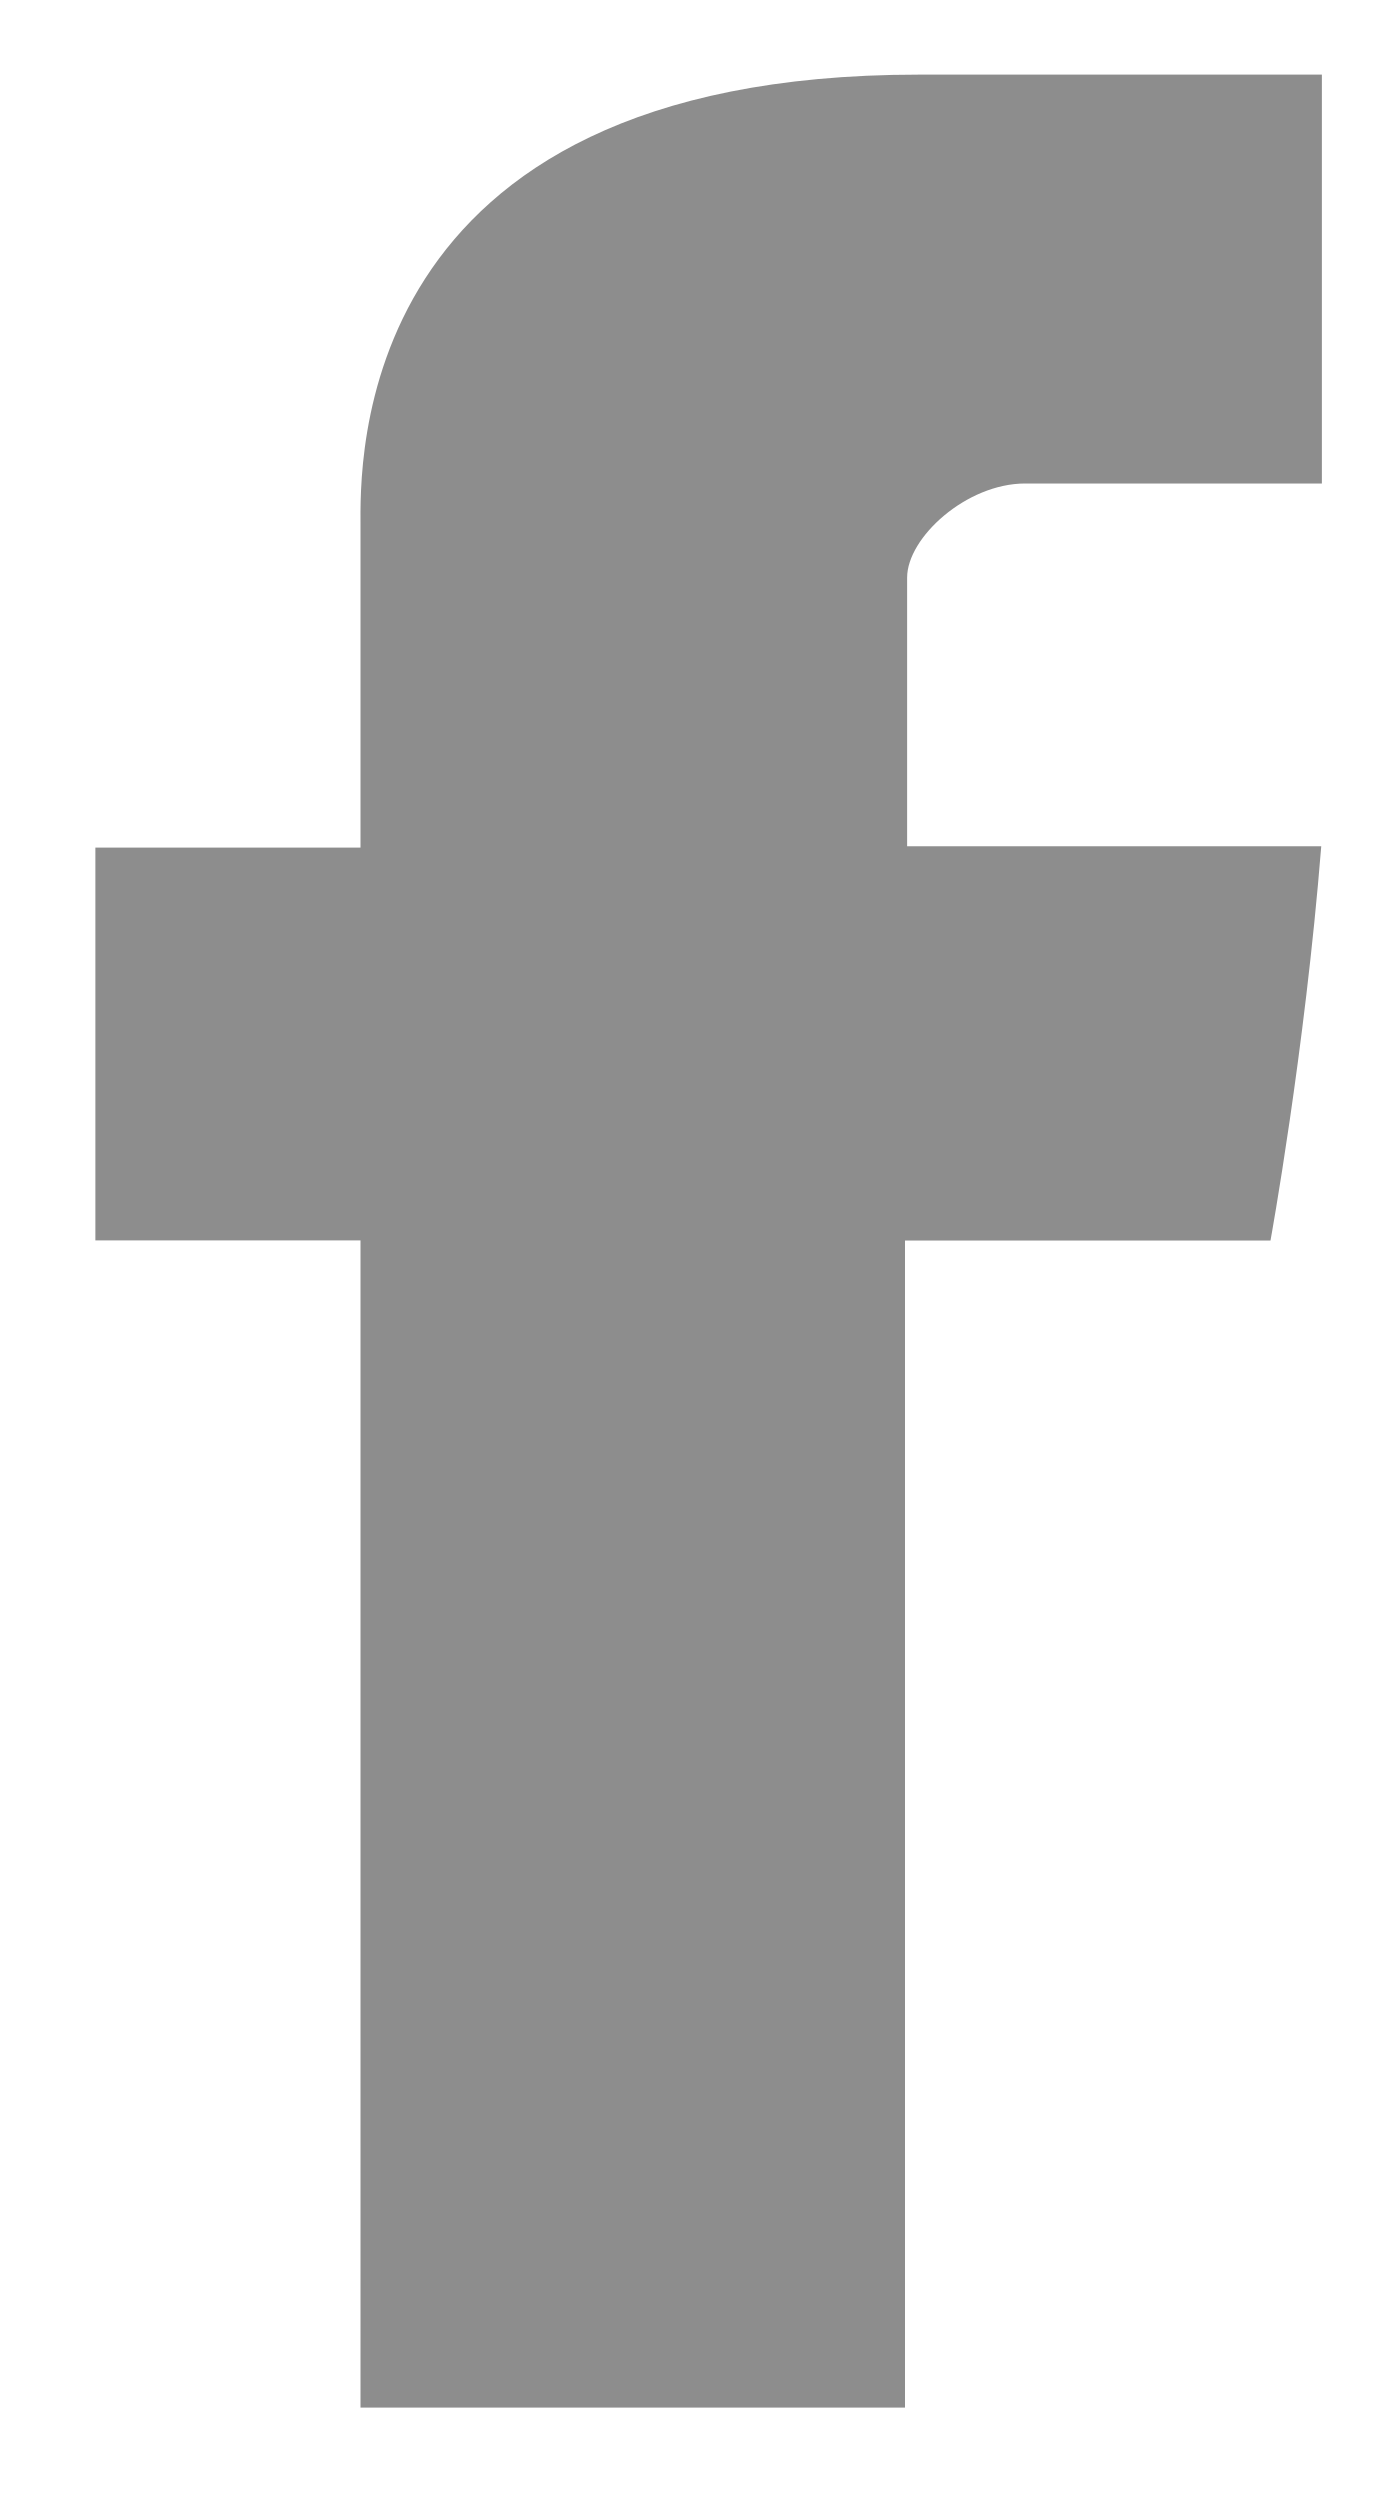
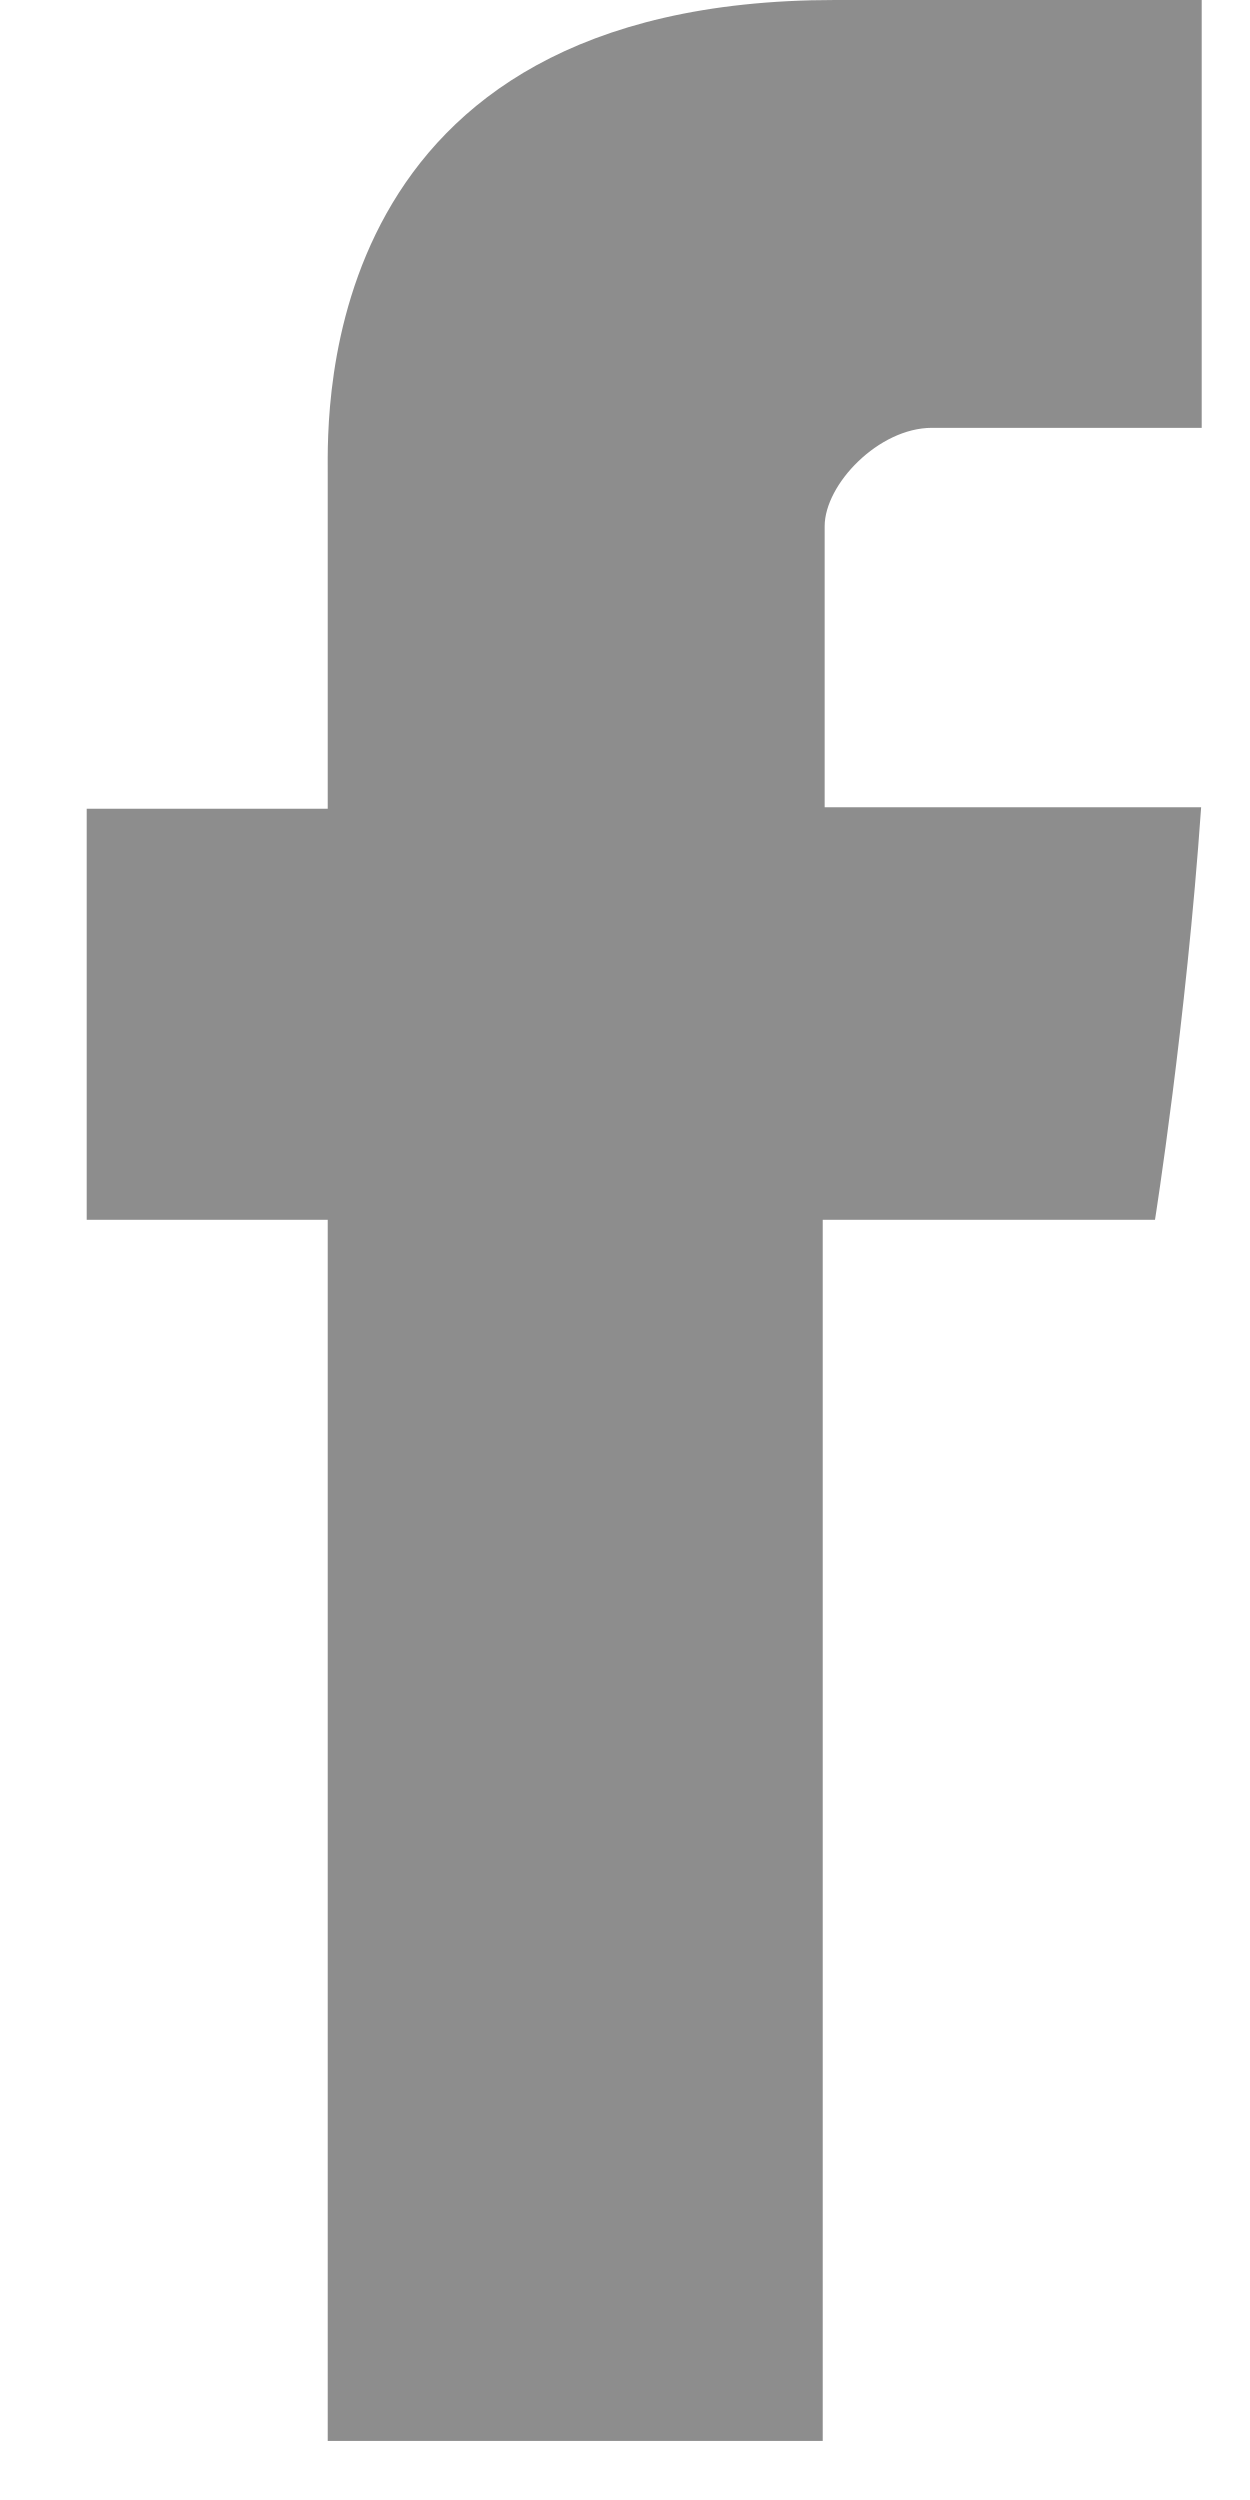
- <svg xmlns="http://www.w3.org/2000/svg" width="11" height="20" viewBox="0 0 11 20" fill="none">
-   <path d="M2.884 4.211C2.884 4.682 2.884 6.781 2.884 6.781H0.763V9.923H2.884V19.261H7.24V9.924H10.164C10.164 9.924 10.438 8.417 10.57 6.77C10.19 6.77 7.257 6.77 7.257 6.77C7.257 6.77 7.257 4.942 7.257 4.621C7.257 4.3 7.732 3.868 8.201 3.868C8.67 3.868 9.659 3.868 10.575 3.868C10.575 3.44 10.575 1.962 10.575 0.597C9.352 0.597 7.961 0.597 7.348 0.597C2.776 0.597 2.884 3.742 2.884 4.211Z" fill="#8D8D8D" />
+ <svg xmlns="http://www.w3.org/2000/svg" width="11" height="22" viewBox="0 0 11 22" fill="none">
+   <path d="M2.884 4.16C2.884 4.701 2.884 7.117 2.884 7.117H0.763V10.734H2.884V21.48H7.24V10.734H10.164C10.164 10.734 10.438 9 10.57 7.104C10.19 7.104 7.257 7.104 7.257 7.104C7.257 7.104 7.257 5 7.257 4.631C7.257 4.262 7.732 3.765 8.201 3.765C8.67 3.765 9.659 3.765 10.575 3.765C10.575 3.272 10.575 1.571 10.575 1.2918e-08C9.352 1.2918e-08 7.961 1.2918e-08 7.348 1.2918e-08C2.776 -0 2.884 3.62 2.884 4.16Z" fill="#8D8D8D" />
</svg>
